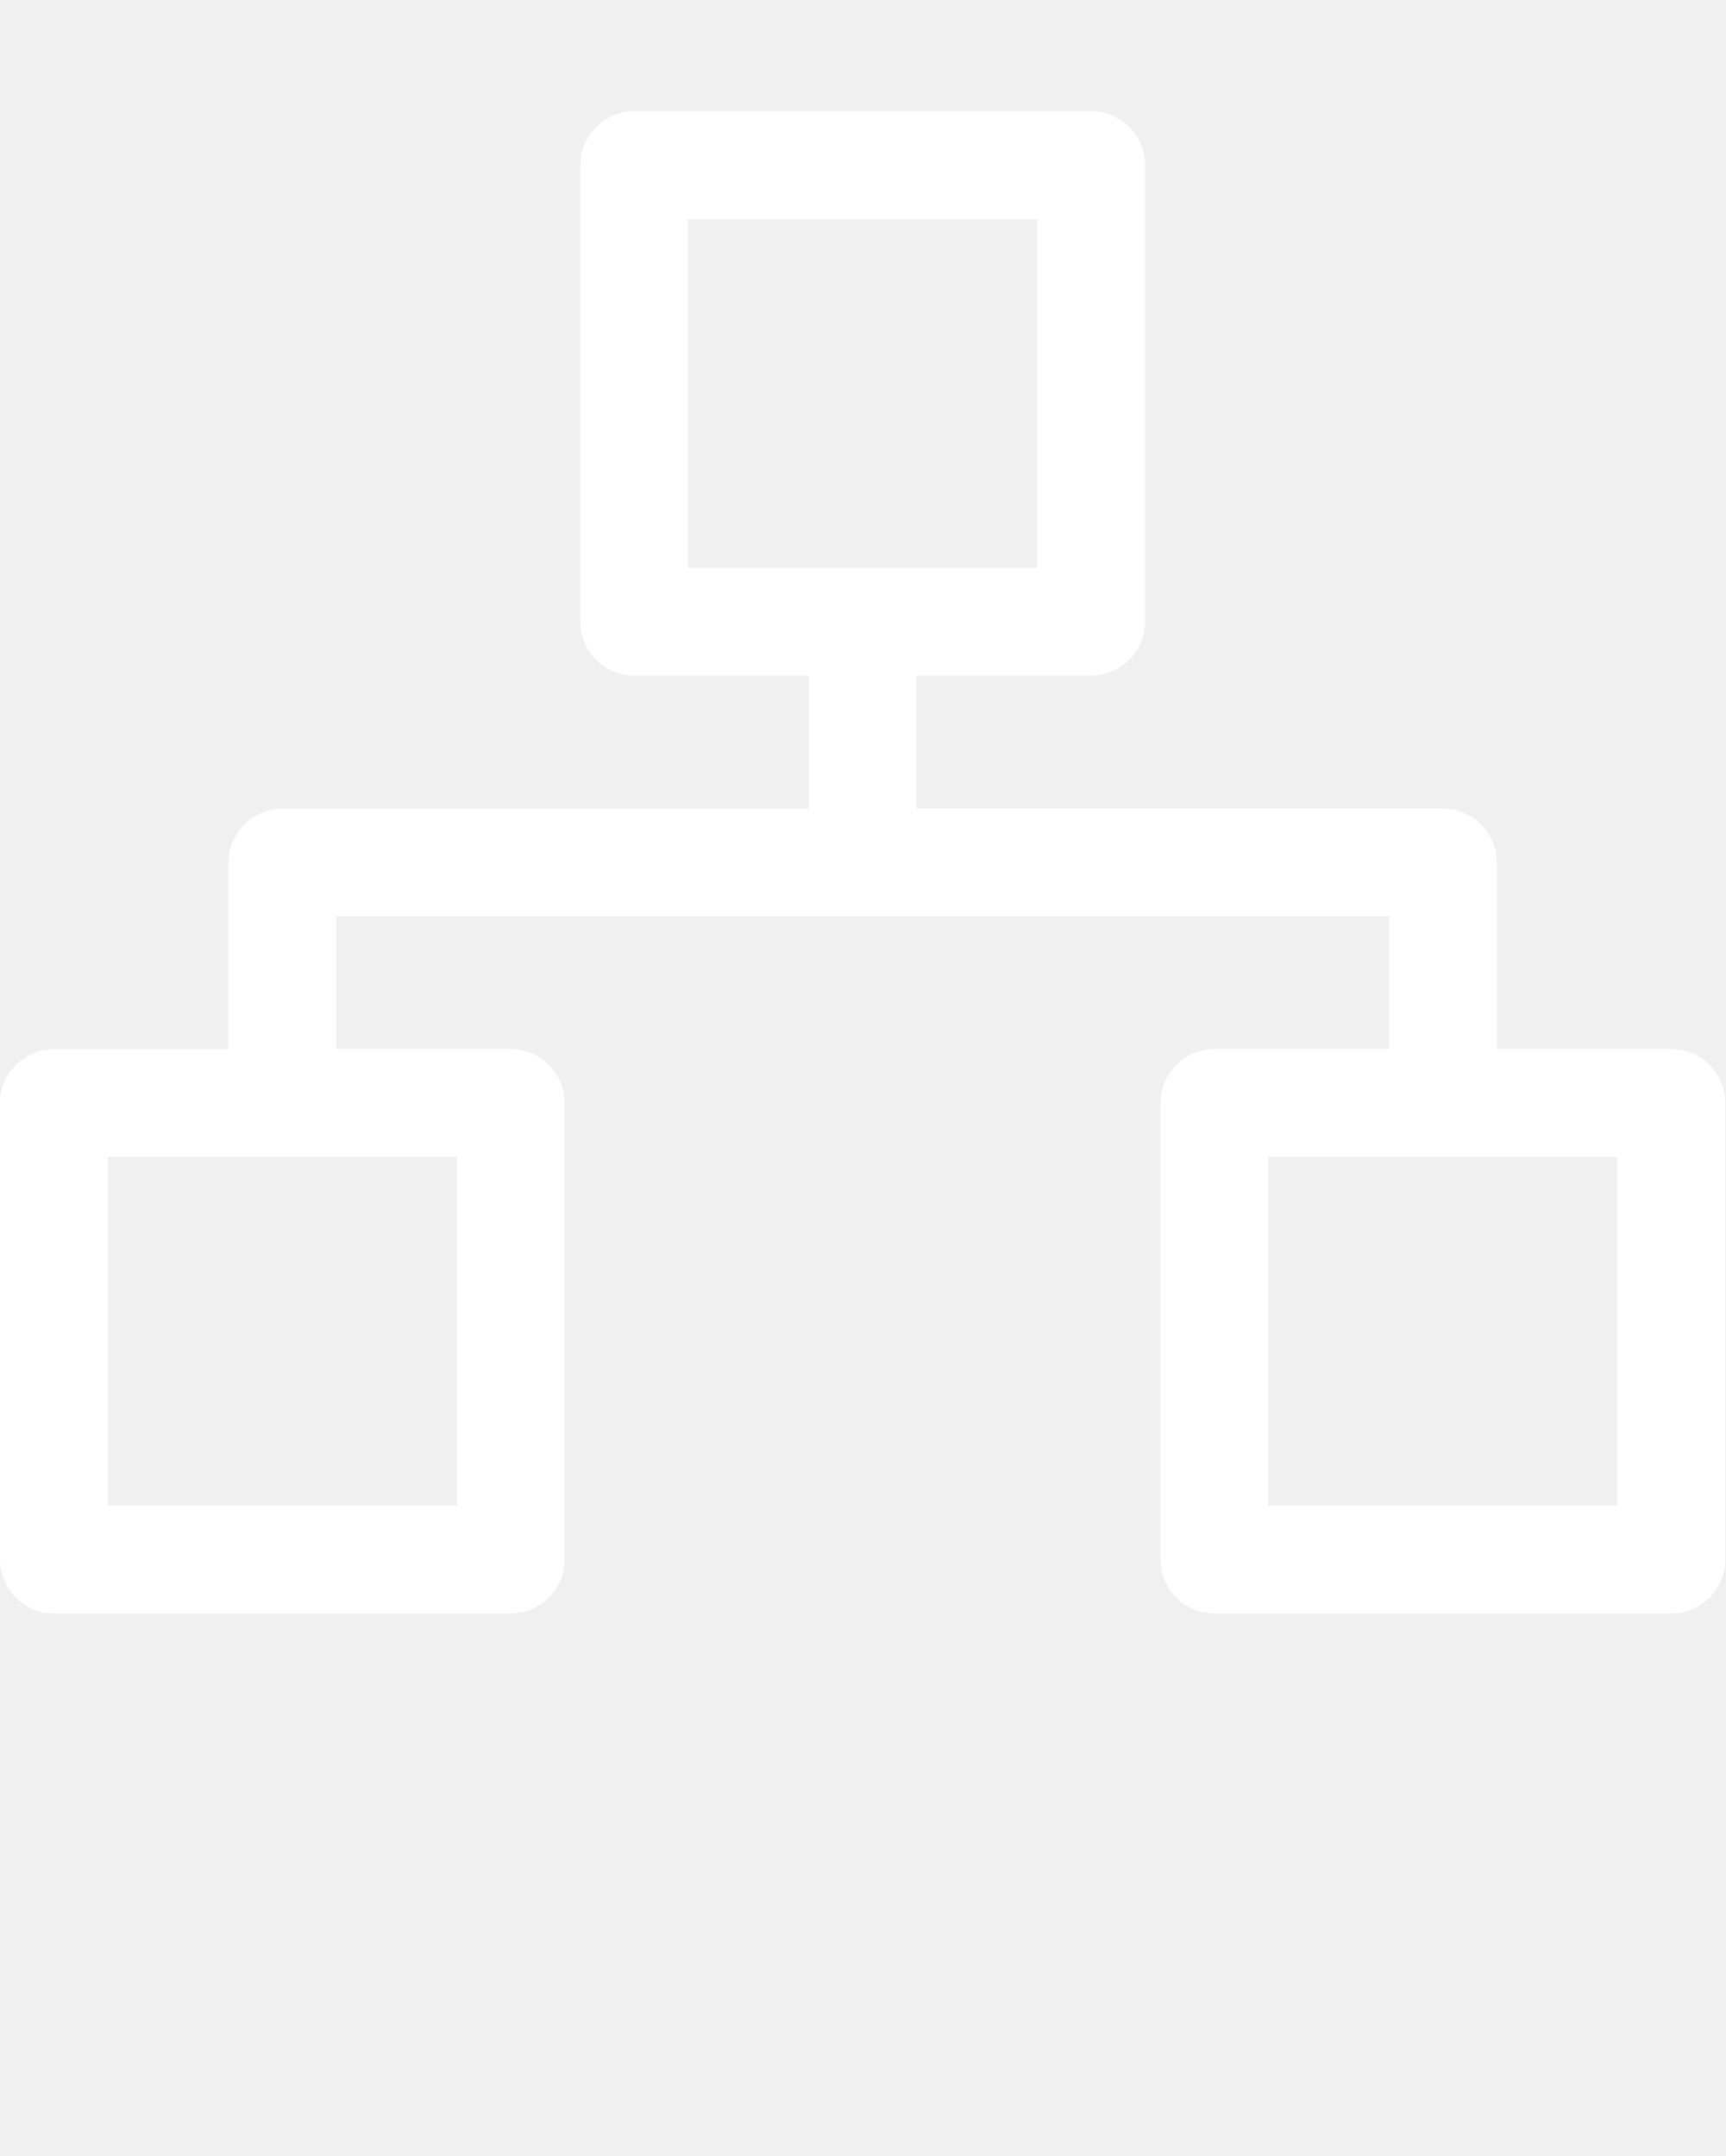
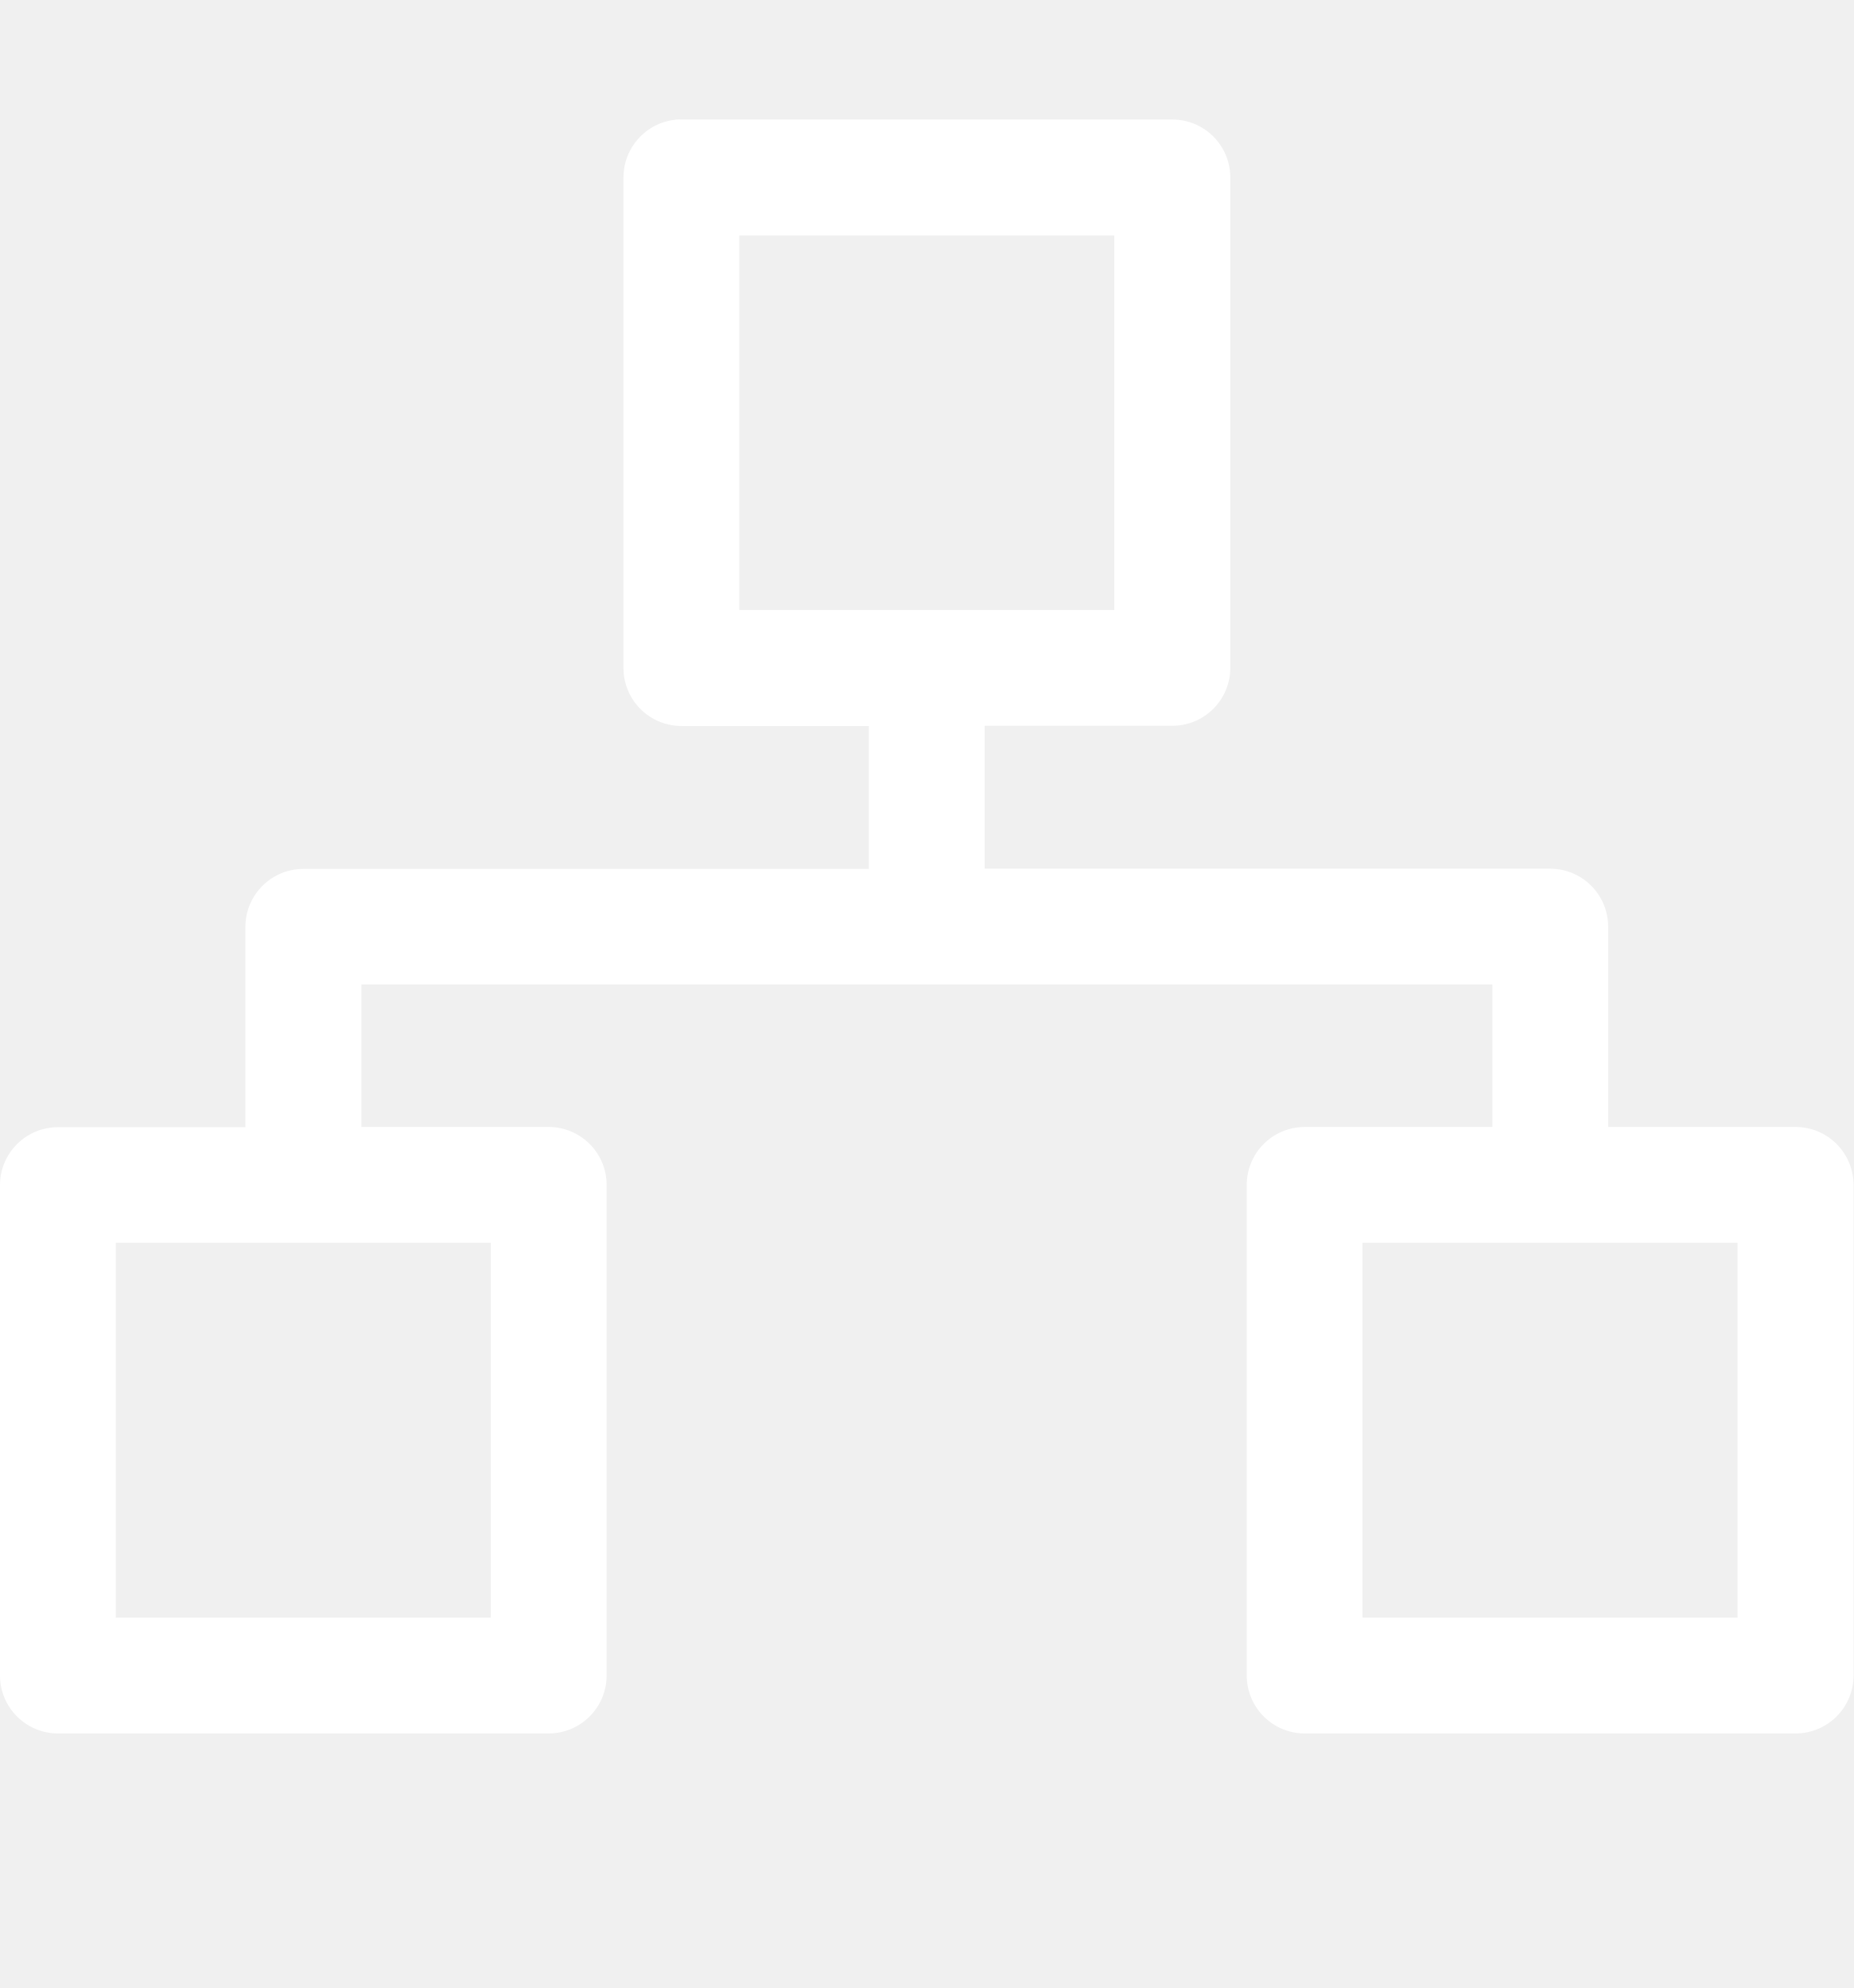
- <svg xmlns="http://www.w3.org/2000/svg" viewBox="0 0 8.467 10.583" version="1.1" x="0px" y="0px">
+ <svg xmlns="http://www.w3.org/2000/svg" viewBox="0 0 8.467 9.083" version="1.1" x="0px" y="0px">
  <g>
    <path style="color:#000000;font-style:normal;font-variant:normal;font-weight:normal;font-stretch:normal;font-size:medium;line-height:normal;font-family:sans-serif;font-variant-ligatures:normal;font-variant-position:normal;font-variant-caps:normal;font-variant-numeric:normal;font-variant-alternates:normal;font-feature-settings:normal;text-indent:0;text-align:start;text-decoration:none;text-decoration-line:none;text-decoration-style:solid;text-decoration-color:#000000;letter-spacing:normal;word-spacing:normal;text-transform:none;writing-mode:lr-tb;direction:ltr;text-orientation:mixed;dominant-baseline:auto;baseline-shift:baseline;text-anchor:start;white-space:normal;shape-padding:0;clip-rule:nonzero;display:inline;overflow:visible;visibility:visible;opacity:1;isolation:auto;mix-blend-mode:normal;color-interpolation:sRGB;color-interpolation-filters:linearRGB;solid-color:#000000;solid-opacity:1;vector-effect:none;fill:#ffffff;fill-opacity:1;fill-rule:nonzero;stroke:none;stroke-width:0.529;stroke-linecap:round;stroke-linejoin:round;stroke-miterlimit:4;stroke-dasharray:none;stroke-dashoffset:0;stroke-opacity:1;color-rendering:auto;image-rendering:auto;shape-rendering:auto;text-rendering:auto;enable-background:accumulate" d="m 3.086,0.547 a 0.265,0.265 0 0 0 -0.238,0.264 V 3.053 a 0.265,0.265 0 0 0 0.266,0.264 h 0.855 v 0.653 H 1.385 a 0.265,0.265 0 0 0 -0.264,0.264 v 0.916 H 0.264 A 0.265,0.265 0 0 0 3.1829359e-7,5.414 v 2.24 A 0.265,0.265 0 0 0 0.264,7.92 H 2.506 A 0.265,0.265 0 0 0 2.771,7.654 V 5.414 A 0.265,0.265 0 0 0 2.506,5.149 h -0.855 v -0.651 h 5.166 v 0.651 H 5.961 a 0.265,0.265 0 0 0 -0.266,0.266 v 2.24 A 0.265,0.265 0 0 0 5.961,7.92 H 8.201 A 0.265,0.265 0 0 0 8.467,7.654 V 5.414 A 0.265,0.265 0 0 0 8.201,5.149 H 7.346 V 4.232 A 0.265,0.265 0 0 0 7.082,3.969 H 4.498 v -0.653 h 0.856 a 0.265,0.265 0 0 0 0.266,-0.264 V 0.81 a 0.265,0.265 0 0 0 -0.266,-0.264 H 3.114 a 0.265,0.265 0 0 0 -0.027,0 z M 3.377,1.076 h 1.713 v 1.711 H 3.377 Z M 0.529,5.678 H 2.242 v 1.713 H 0.529 Z m 5.695,0 h 1.713 v 1.713 H 6.224 Z" />
  </g>
</svg>
